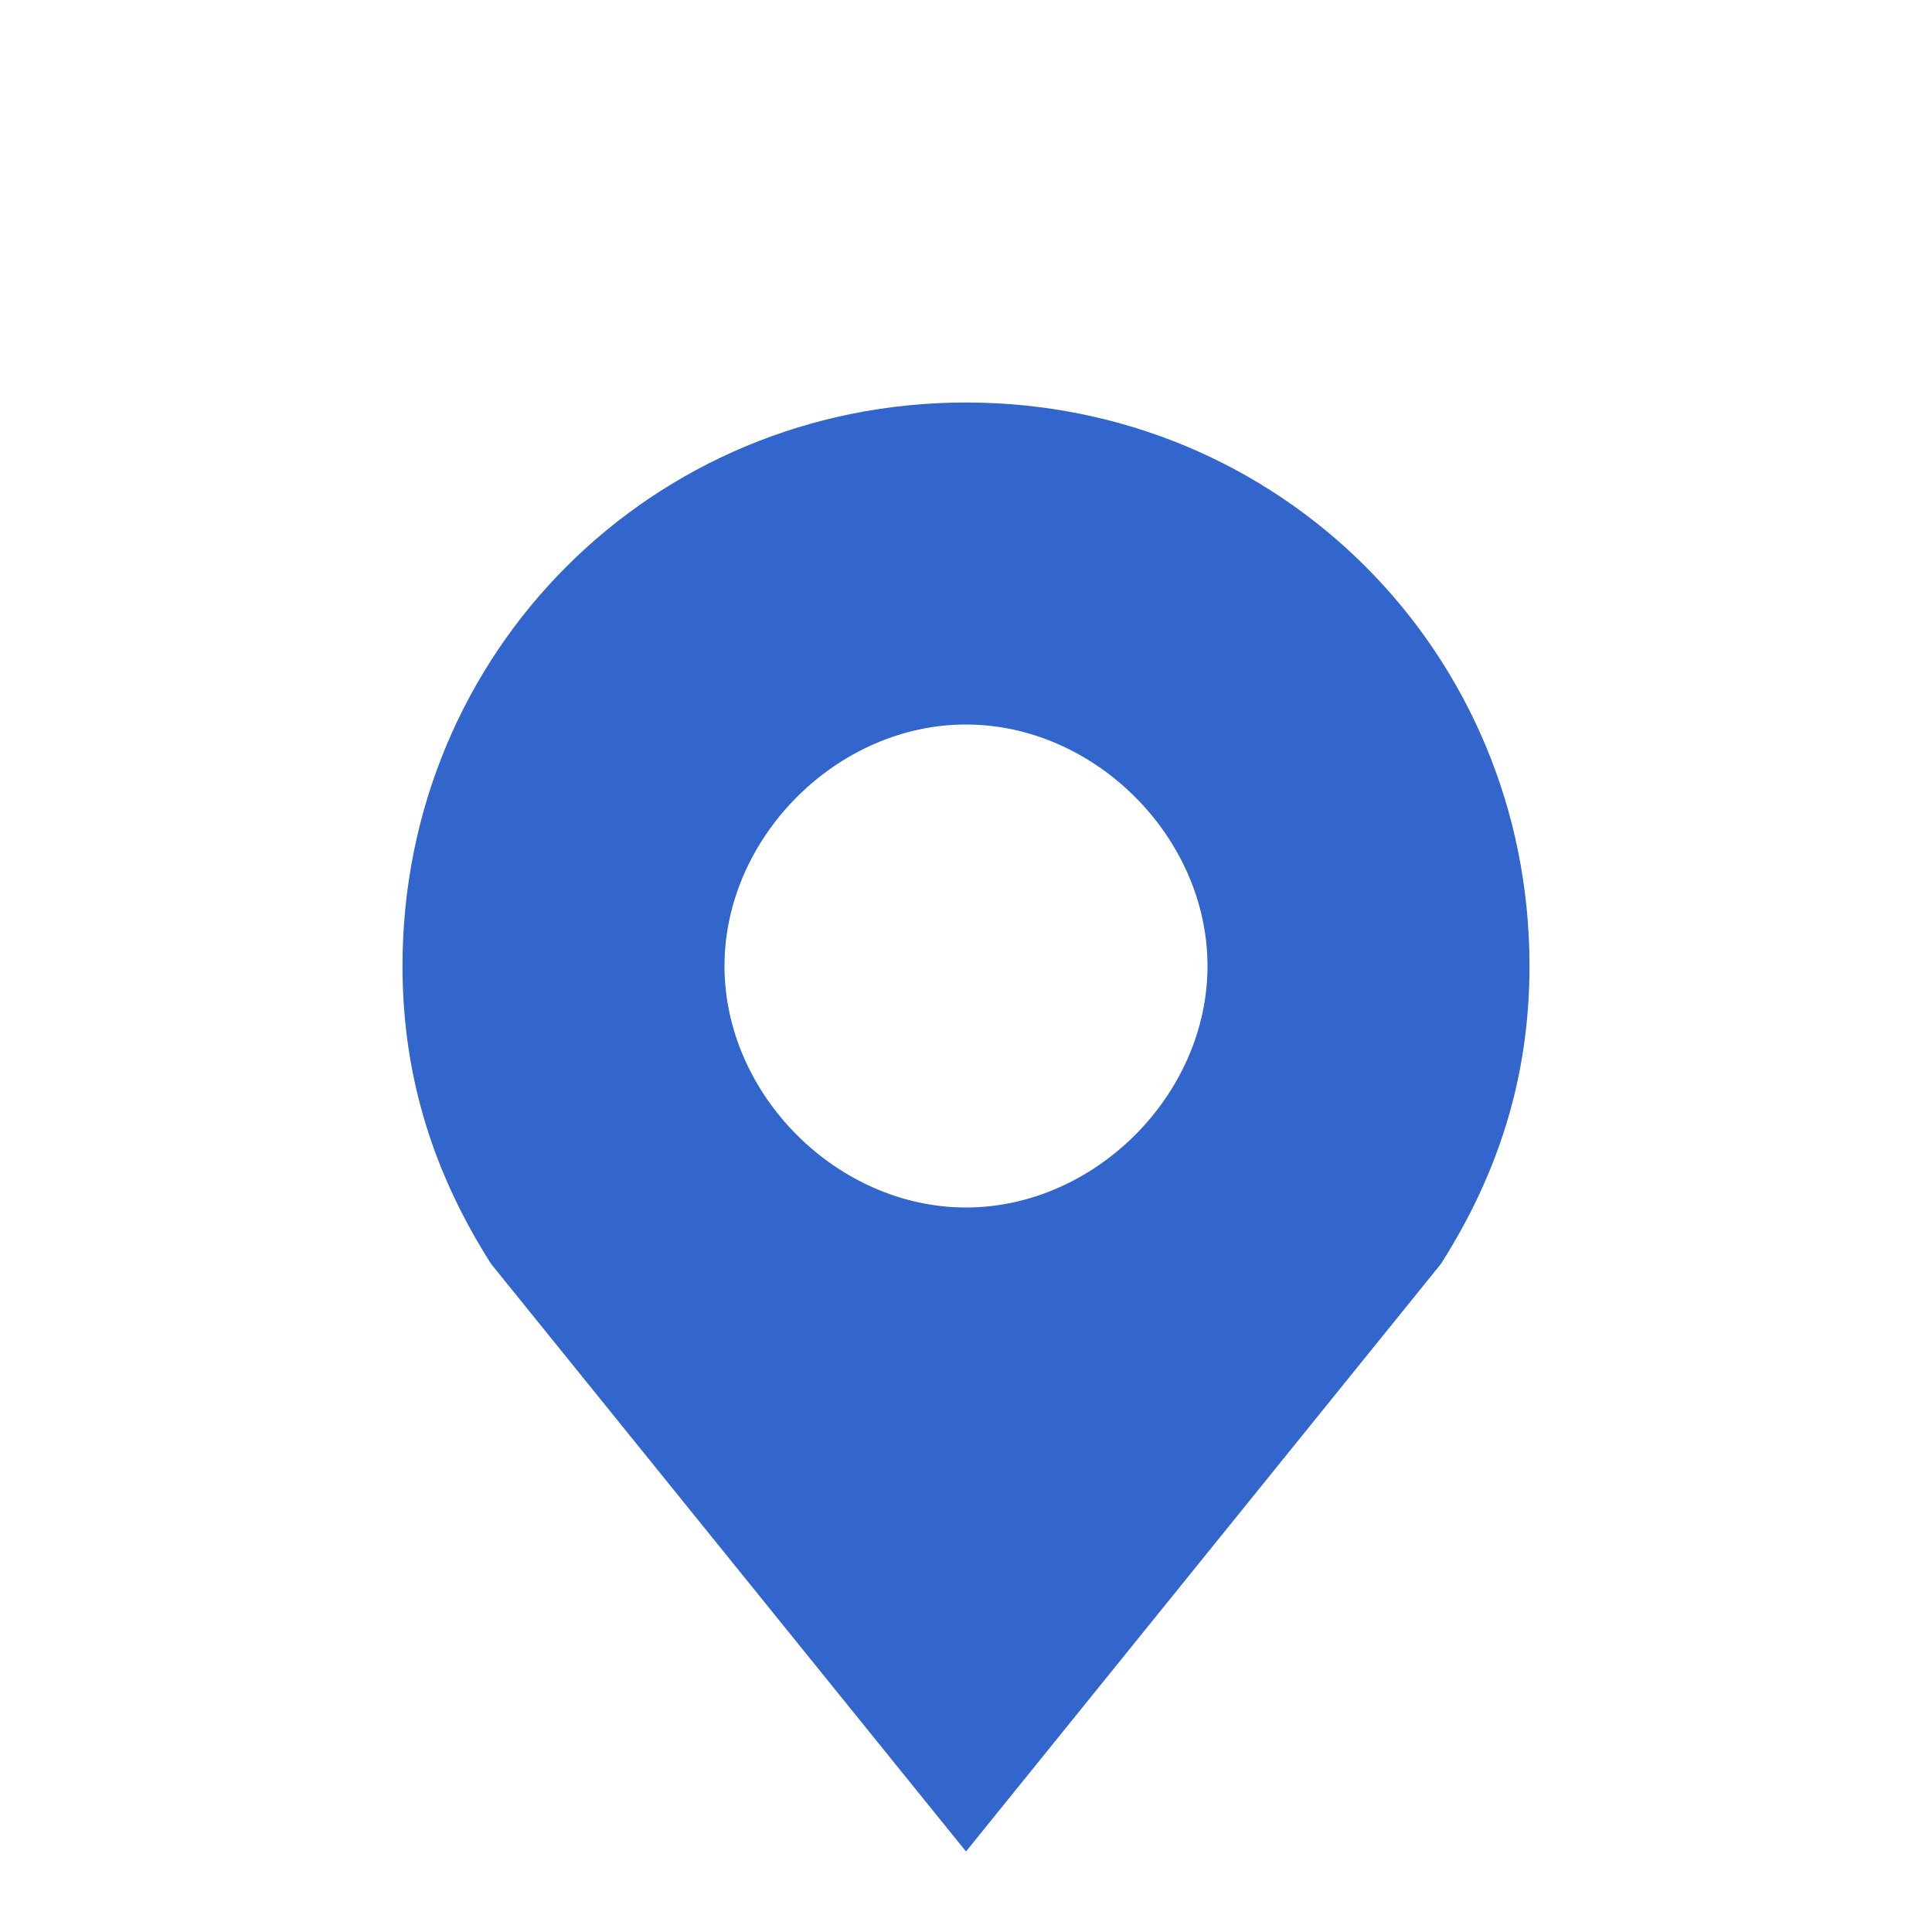
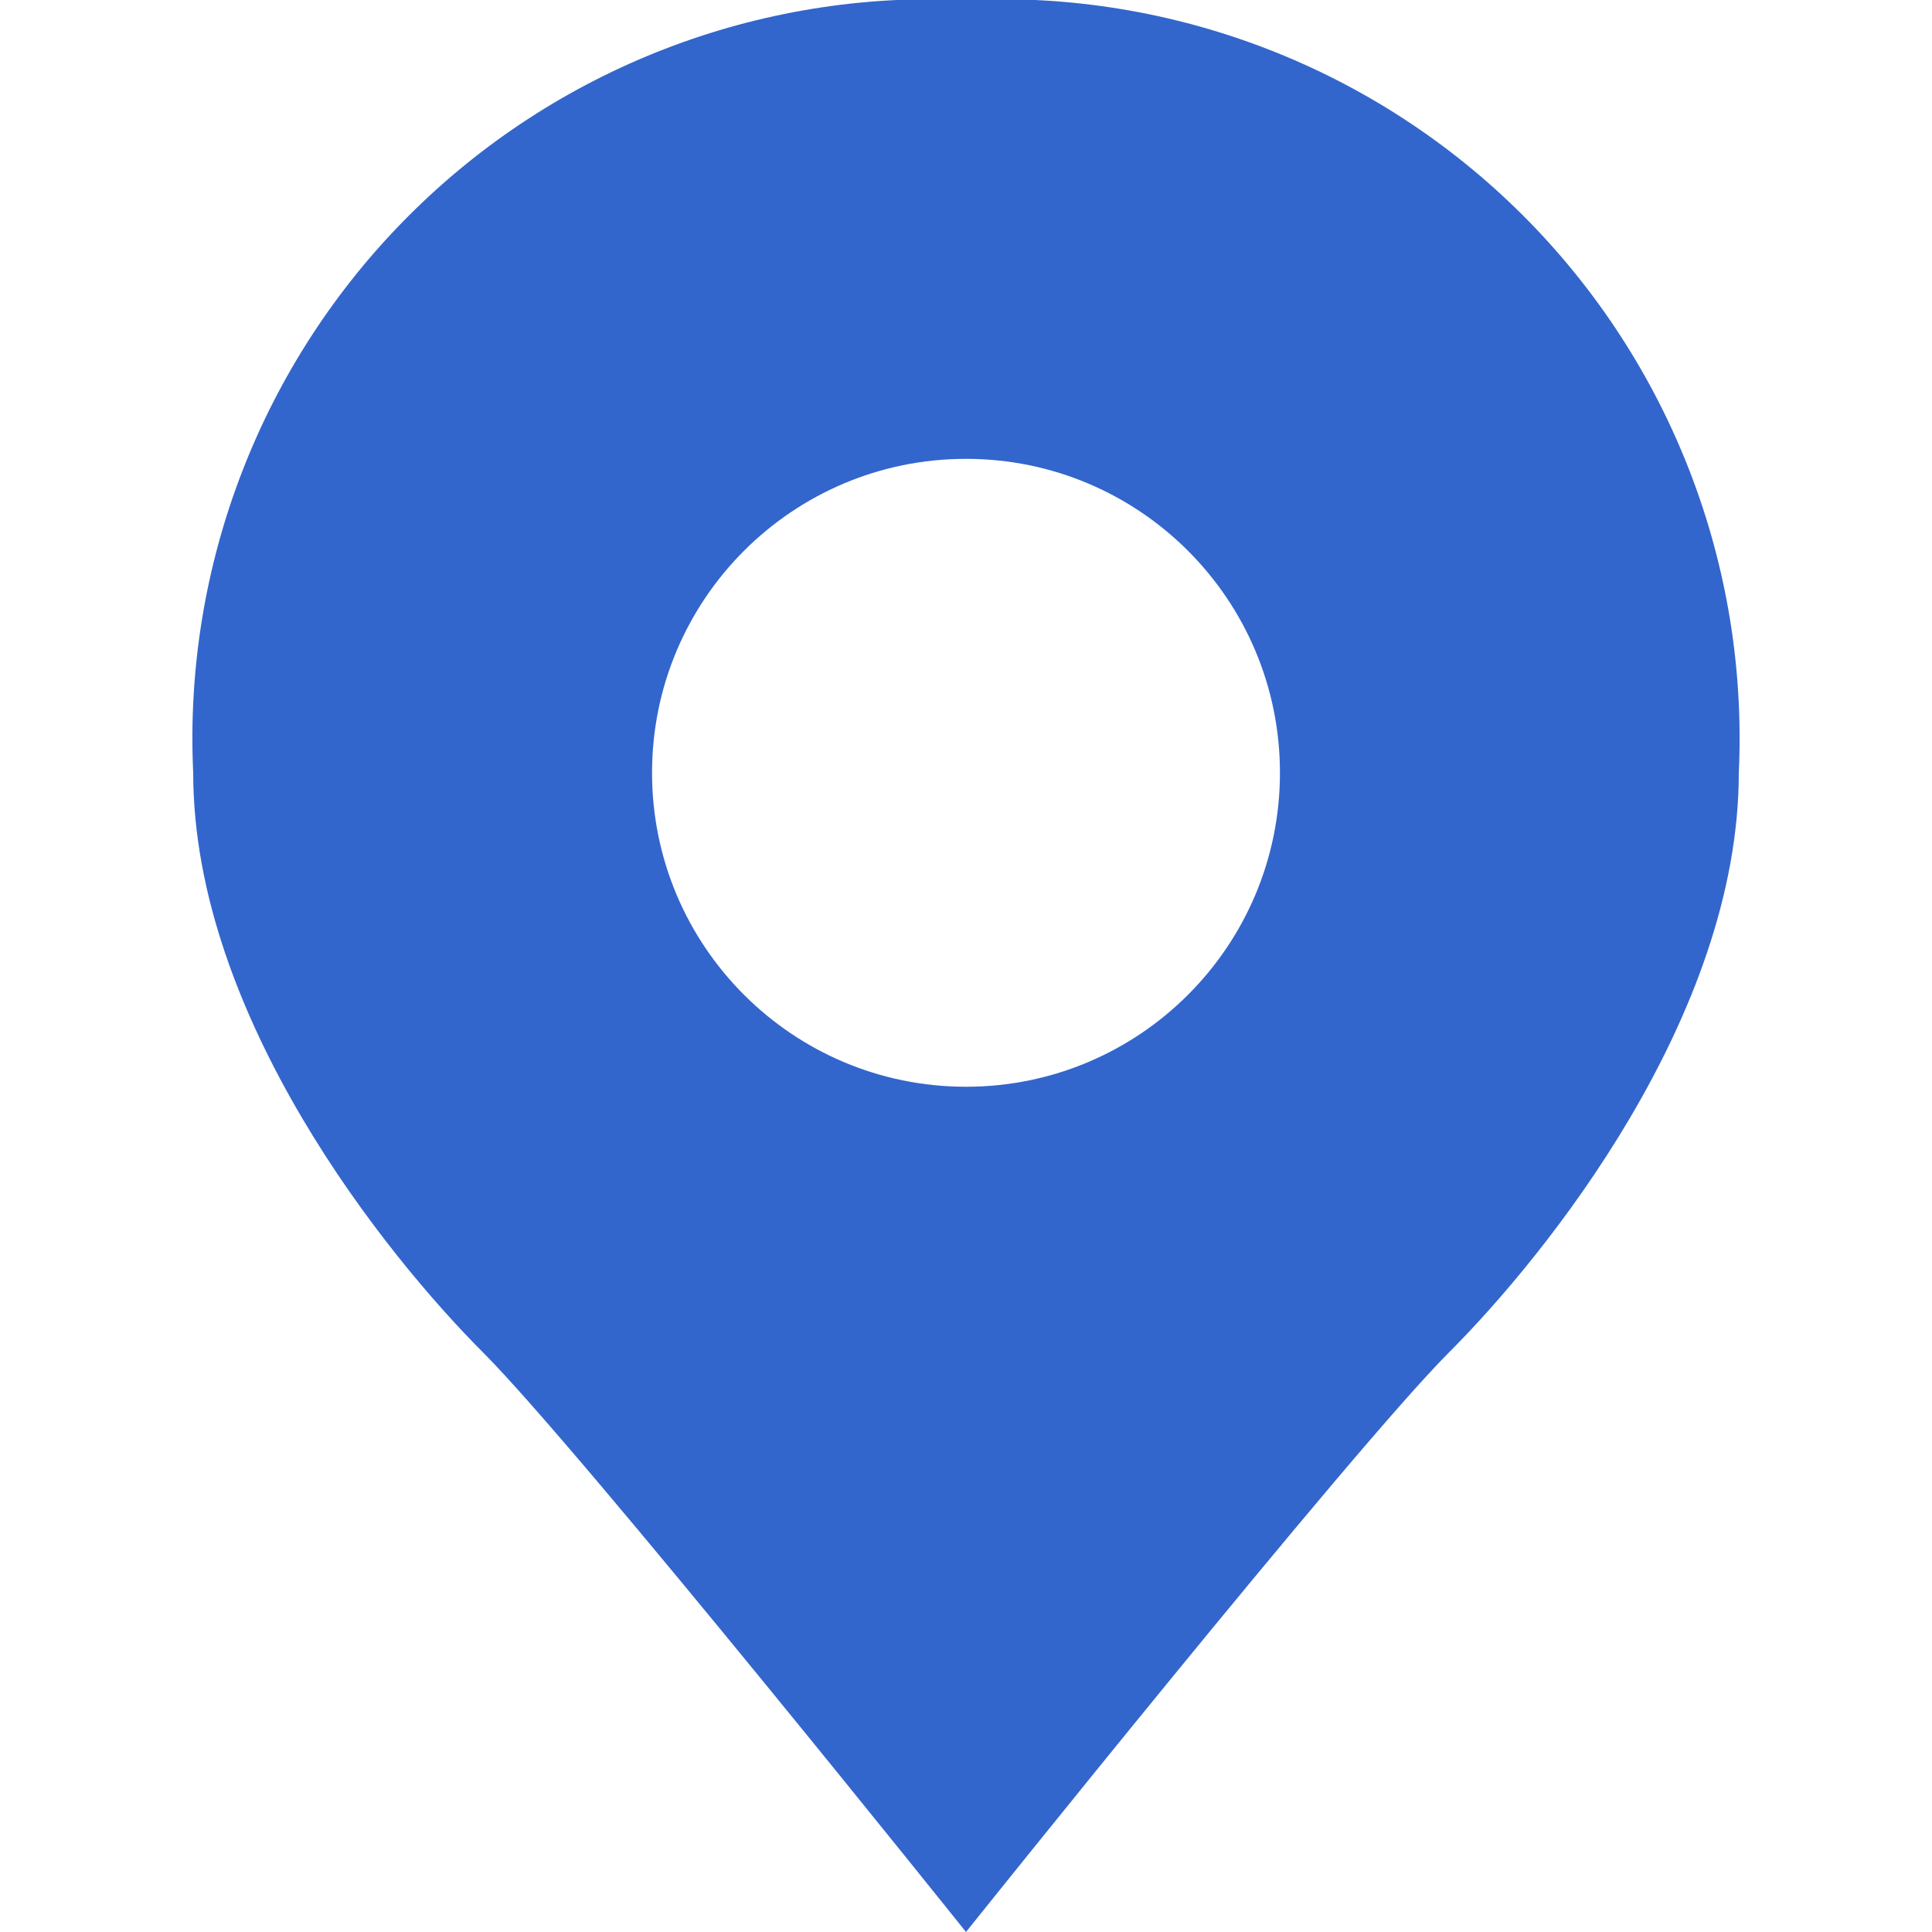
- <svg xmlns="http://www.w3.org/2000/svg" width="24" height="24" viewBox="0 0 24 24">
-   <path fill="#36c" d="M19 12c0-3.9-3.1-7-7-7s-7 3.1-7 7c0 1.4.4 2.6 1.1 3.7L12 23l5.9-7.3c.7-1.1 1.1-2.3 1.1-3.7zm-7 3c-1.6 0-3-1.4-3-3s1.4-3 3-3 3 1.4 3 3-1.4 3-3 3z" />
+ <svg xmlns="http://www.w3.org/2000/svg" width="20" height="20" viewBox="0 0 20 20">
+   <path fill="#36c" d="M10 0a7.65 7.65 0 0 0-8 8c0 2.52 2 5 3 6s5 6 5 6 4-5 5-6 3-3.48 3-6a7.65 7.65 0 0 0-8-8zm0 11.25A3.25 3.25 0 1 1 13.25 8 3.25 3.25 0 0 1 10 11.25z" />
</svg>
